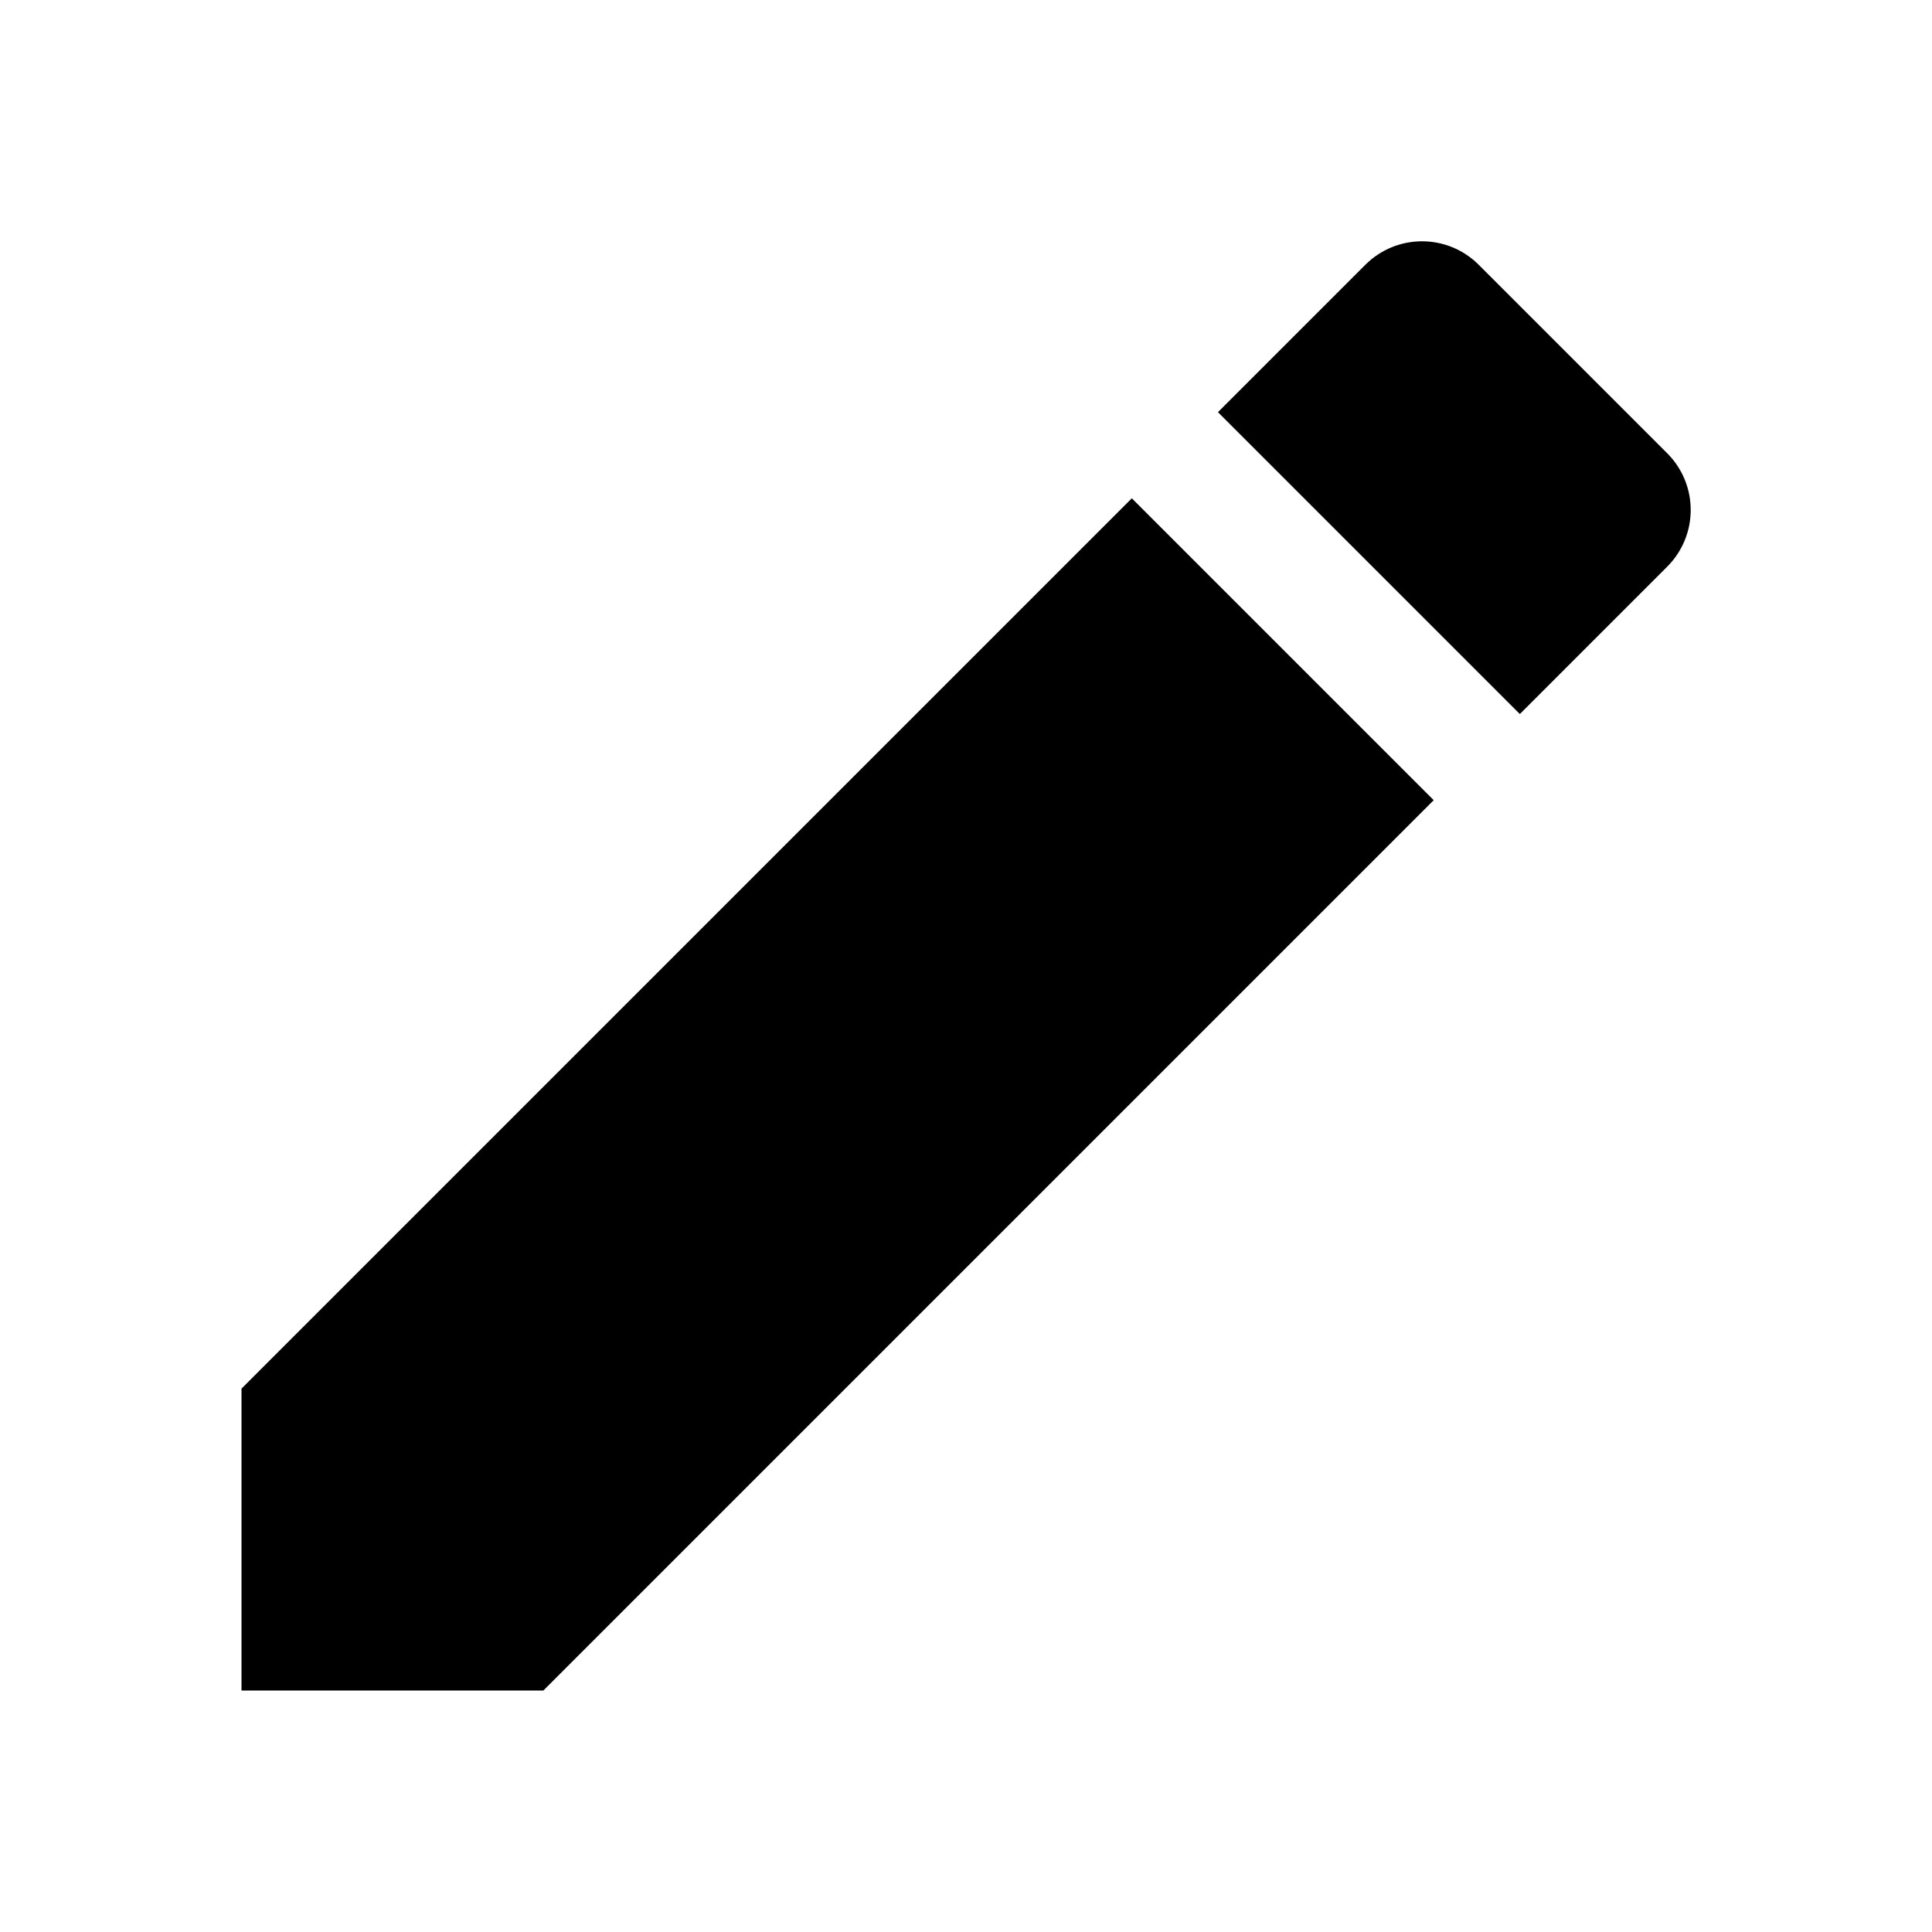
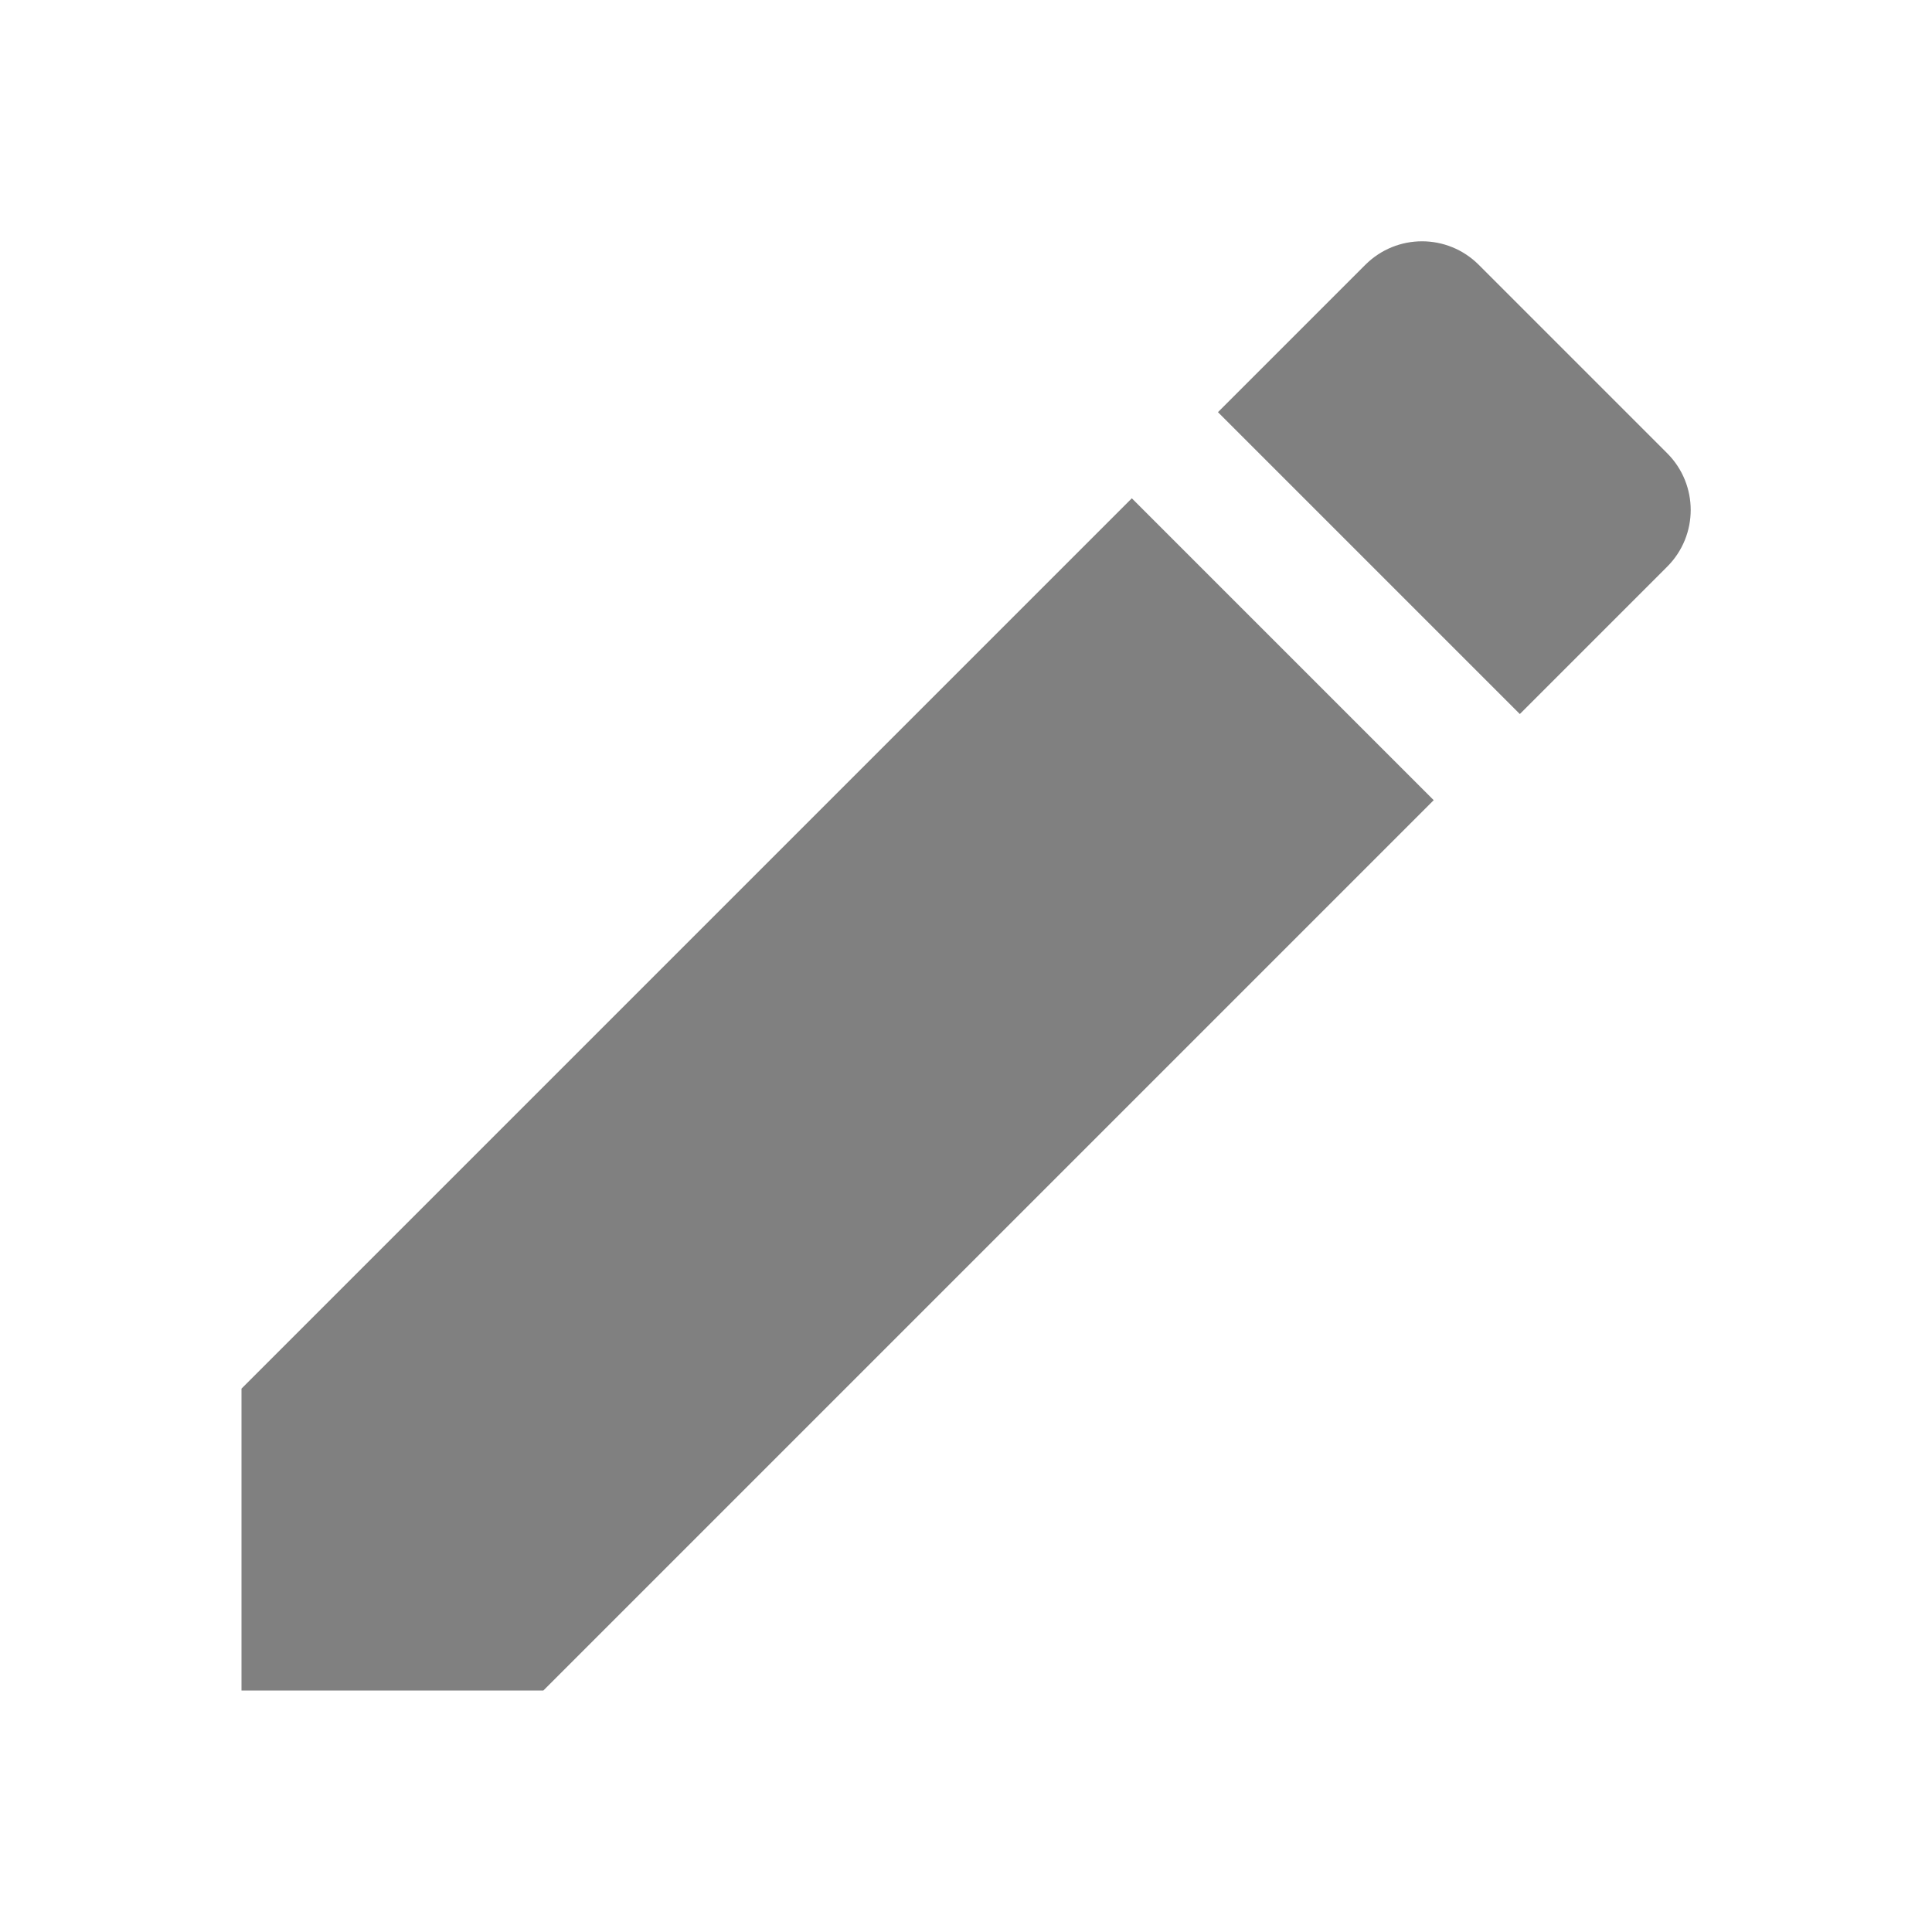
- <svg xmlns="http://www.w3.org/2000/svg" height="24px" viewBox="0 0 24 24" width="24px" fill="#000000">
-   <path d="M0 0h24v24H0z" fill="none" />
-   <path d="M3 17.25V21h3.75L17.81 9.94l-3.75-3.75L3 17.25zM20.71 7.04c.39-.39.39-1.02 0-1.41l-2.34-2.34c-.39-.39-1.02-.39-1.41 0l-1.83 1.83 3.75 3.75 1.83-1.83z" />
+ <svg xmlns="http://www.w3.org/2000/svg" height="24px" viewBox="0 0 24 24" width="24px" fill="#000000" version="1.1" id="svg1176">
+   <defs id="defs1180" />
+   <path d="M0 0h24v24H0z" fill="none" id="path1172" />
+   <path d="M3 17.25V21h3.75L17.81 9.94l-3.75-3.75L3 17.25zM20.71 7.04c.39-.39.39-1.02 0-1.41l-2.34-2.34c-.39-.39-1.02-.39-1.41 0l-1.83 1.83 3.75 3.75 1.83-1.83z" id="path1174" style="fill:#808080;fill-opacity:1" />
</svg>
